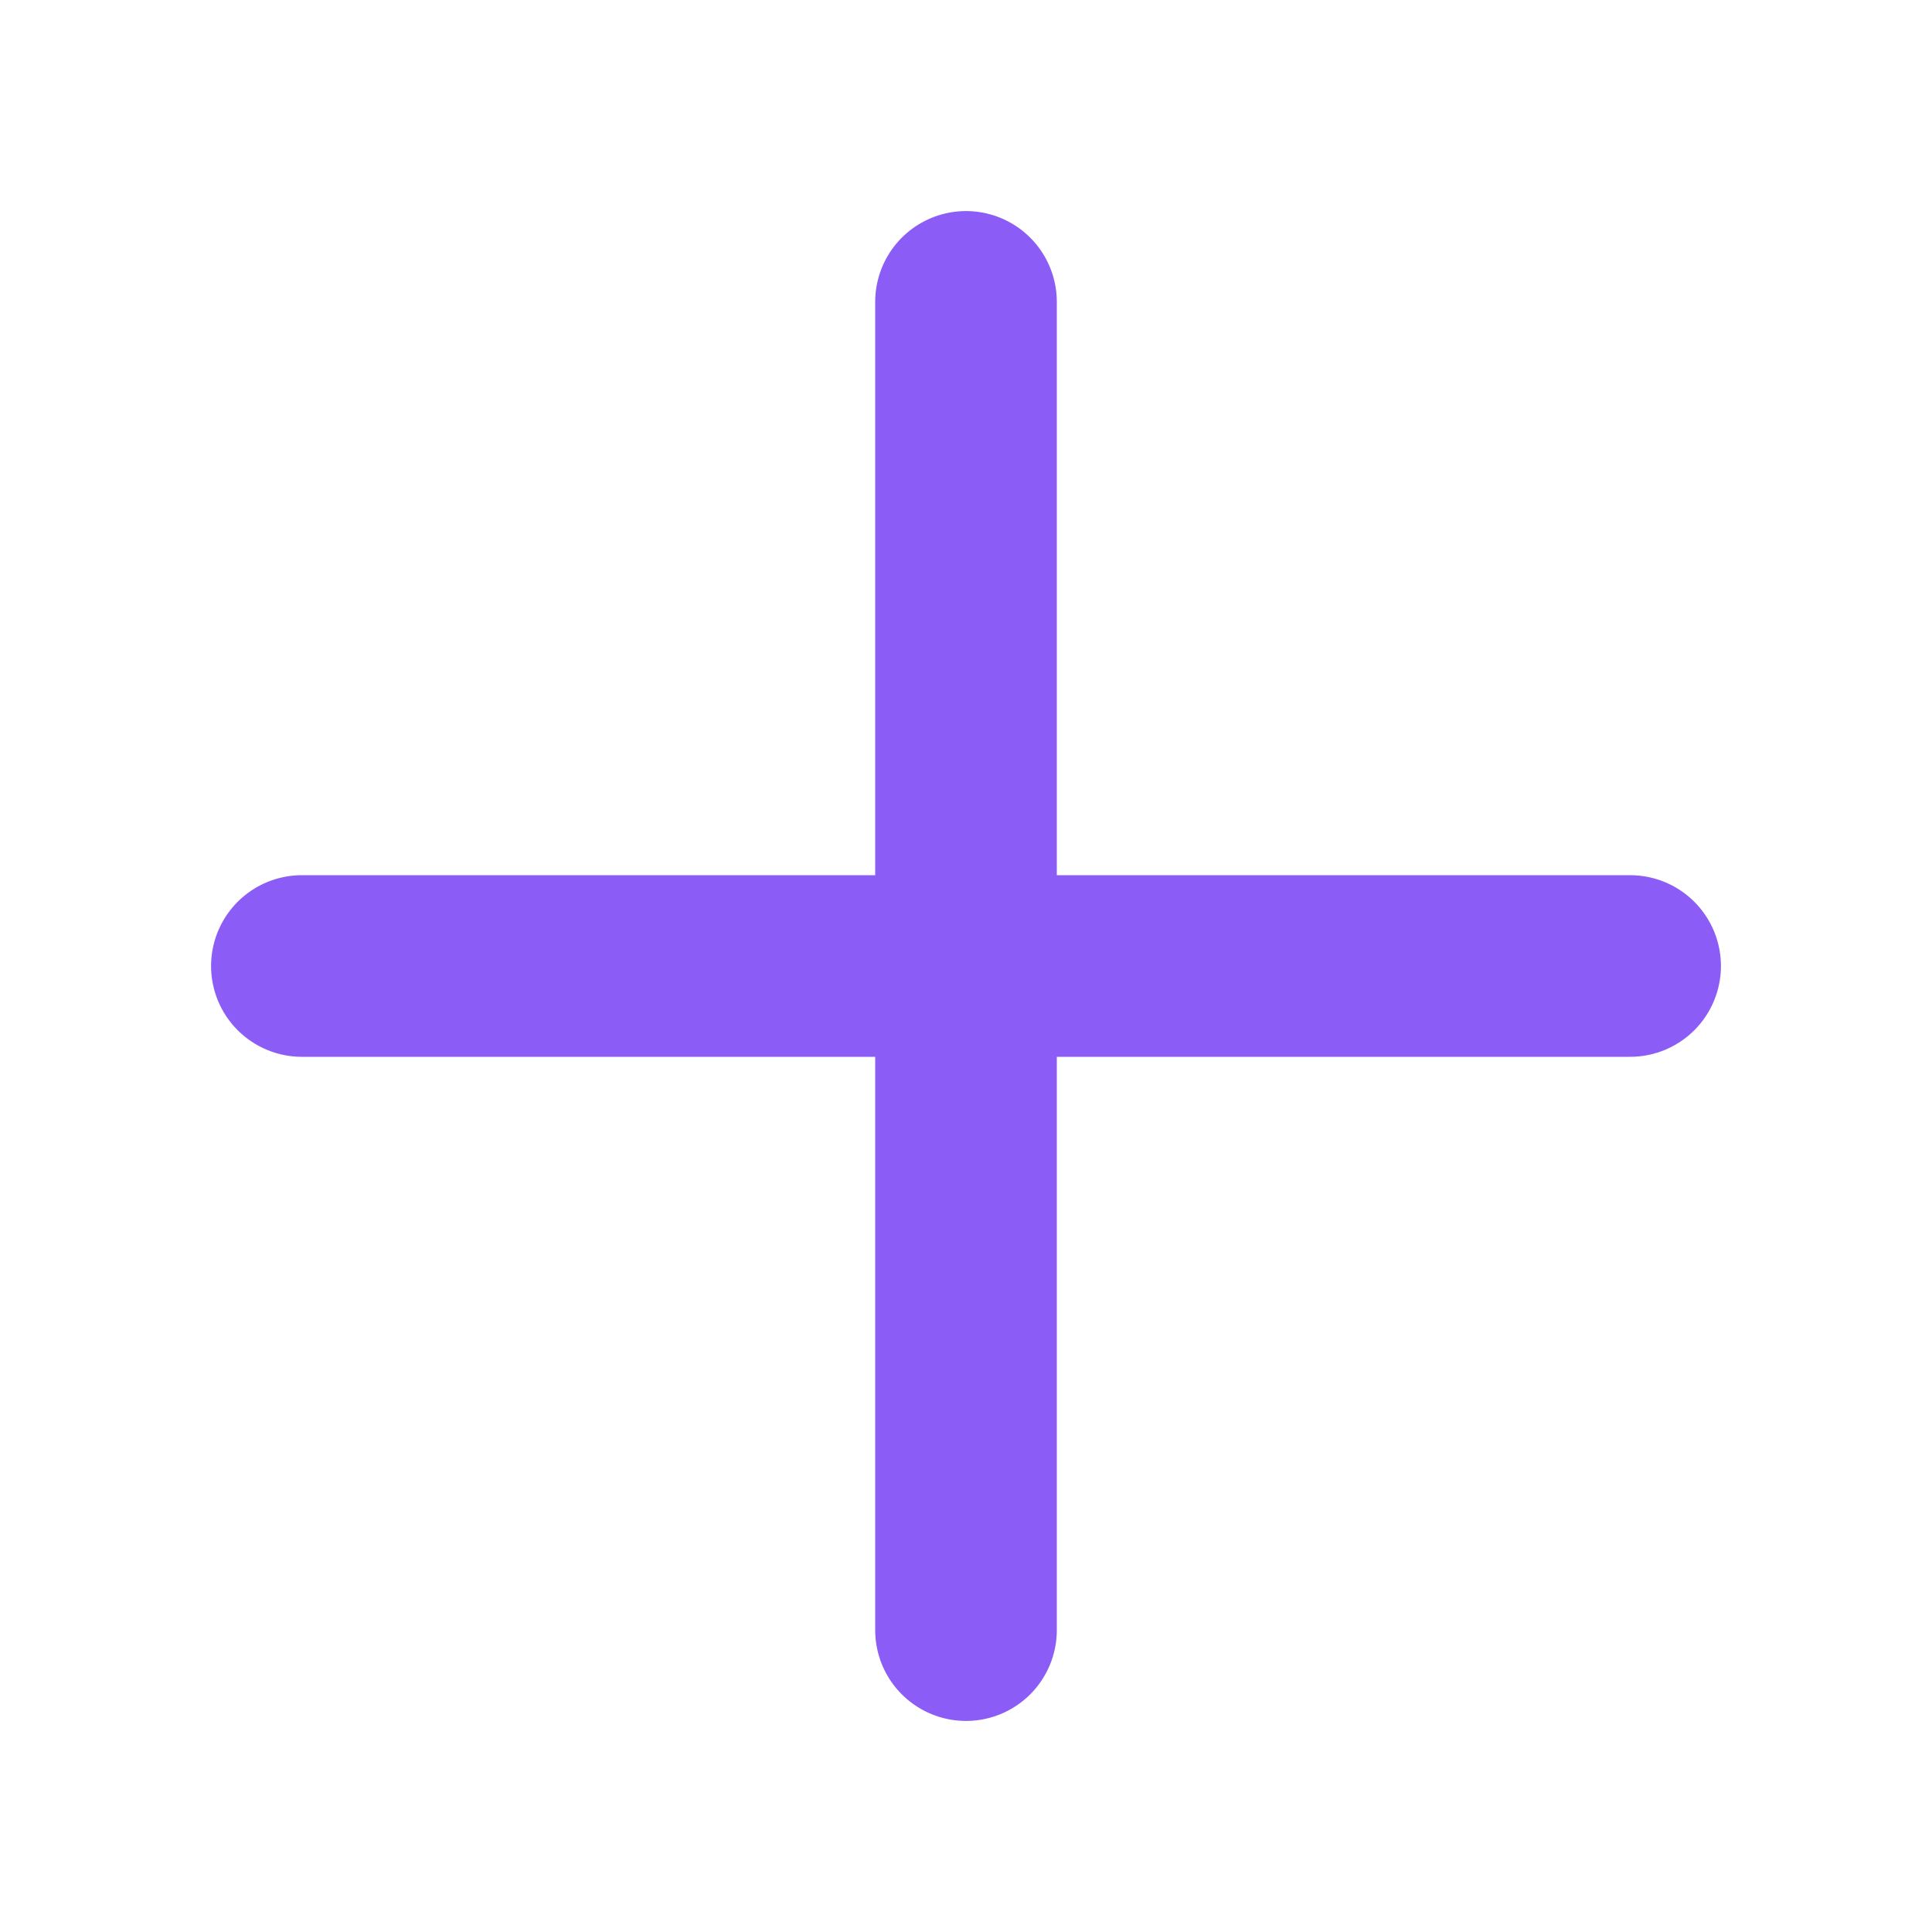
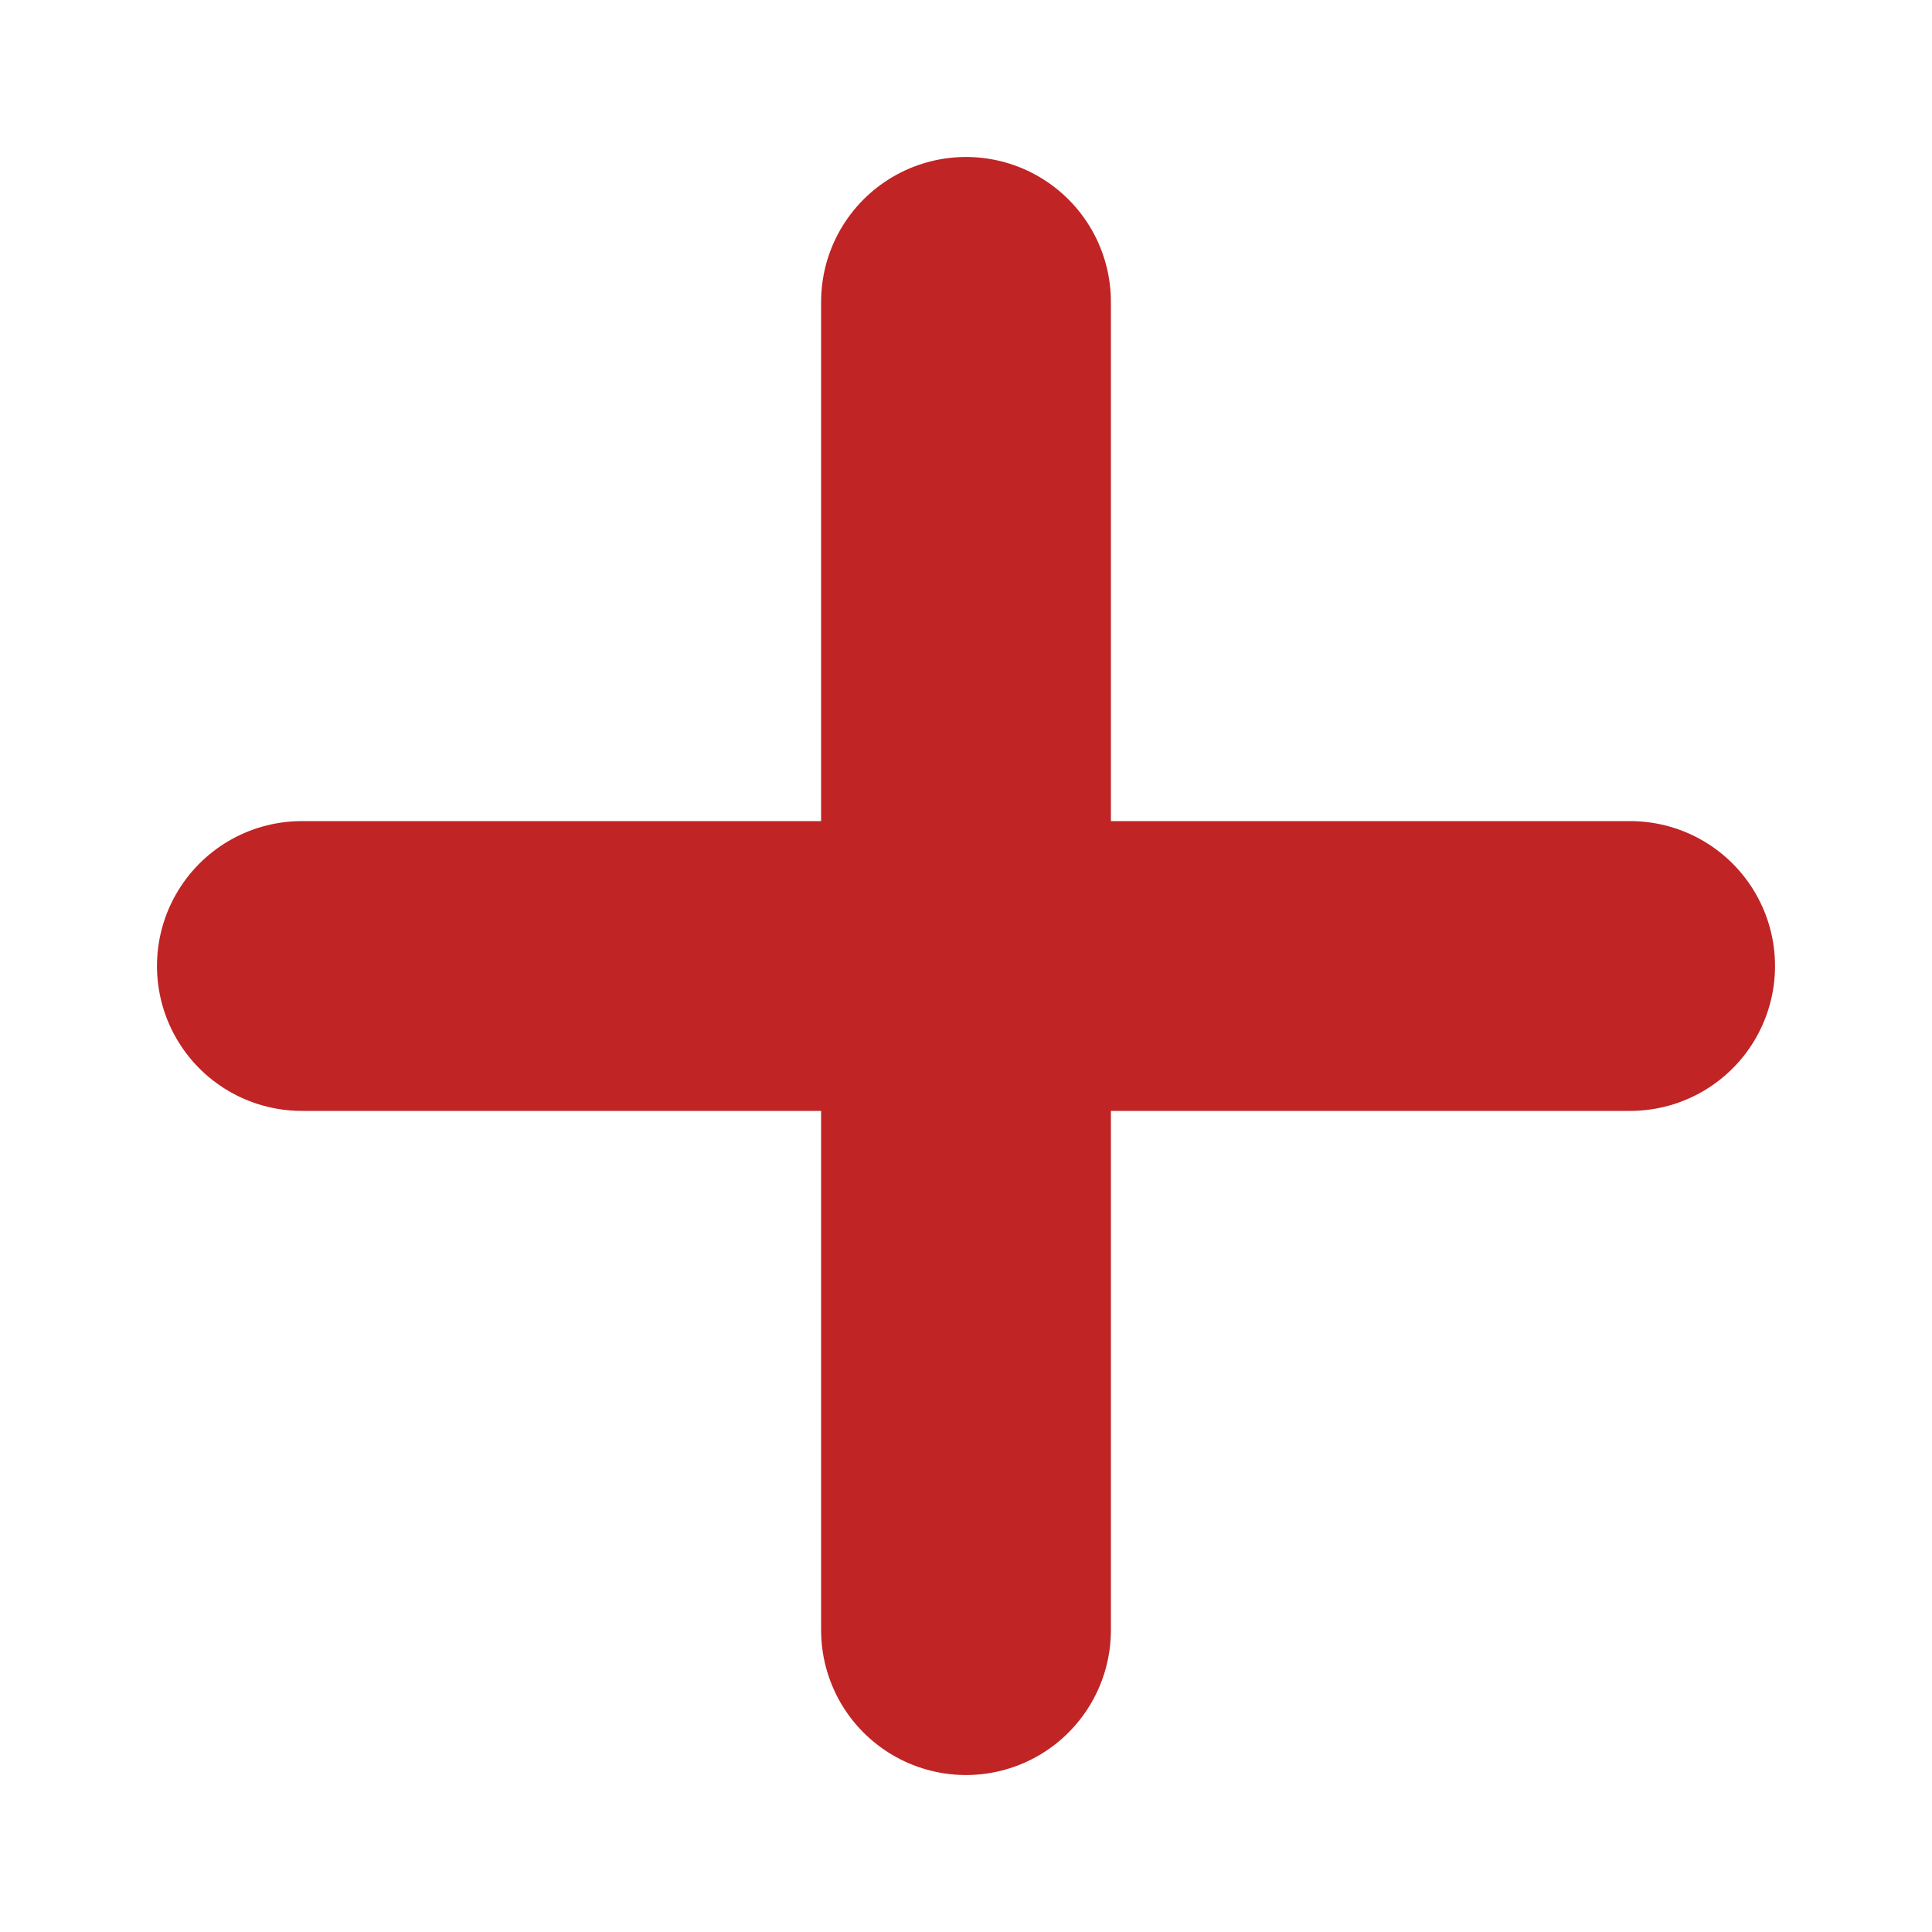
<svg xmlns="http://www.w3.org/2000/svg" width="20" height="20" viewBox="0 0 20 20" fill="none">
-   <path d="M3.125 10H16.875" stroke="#8B5CF6" stroke-width="1.88" stroke-linecap="round" stroke-linejoin="round" />
-   <path d="M10 3.125V16.875" stroke="#8B5CF6" stroke-width="1.88" stroke-linecap="round" stroke-linejoin="round" />
+   <path d="M3.125 10H16.875" stroke="#C02425" stroke-width="3" stroke-linecap="round" stroke-linejoin="round" />
+   <path d="M10 3.125V16.875" stroke="#C02425" stroke-width="3" stroke-linecap="round" stroke-linejoin="round" />
</svg>
